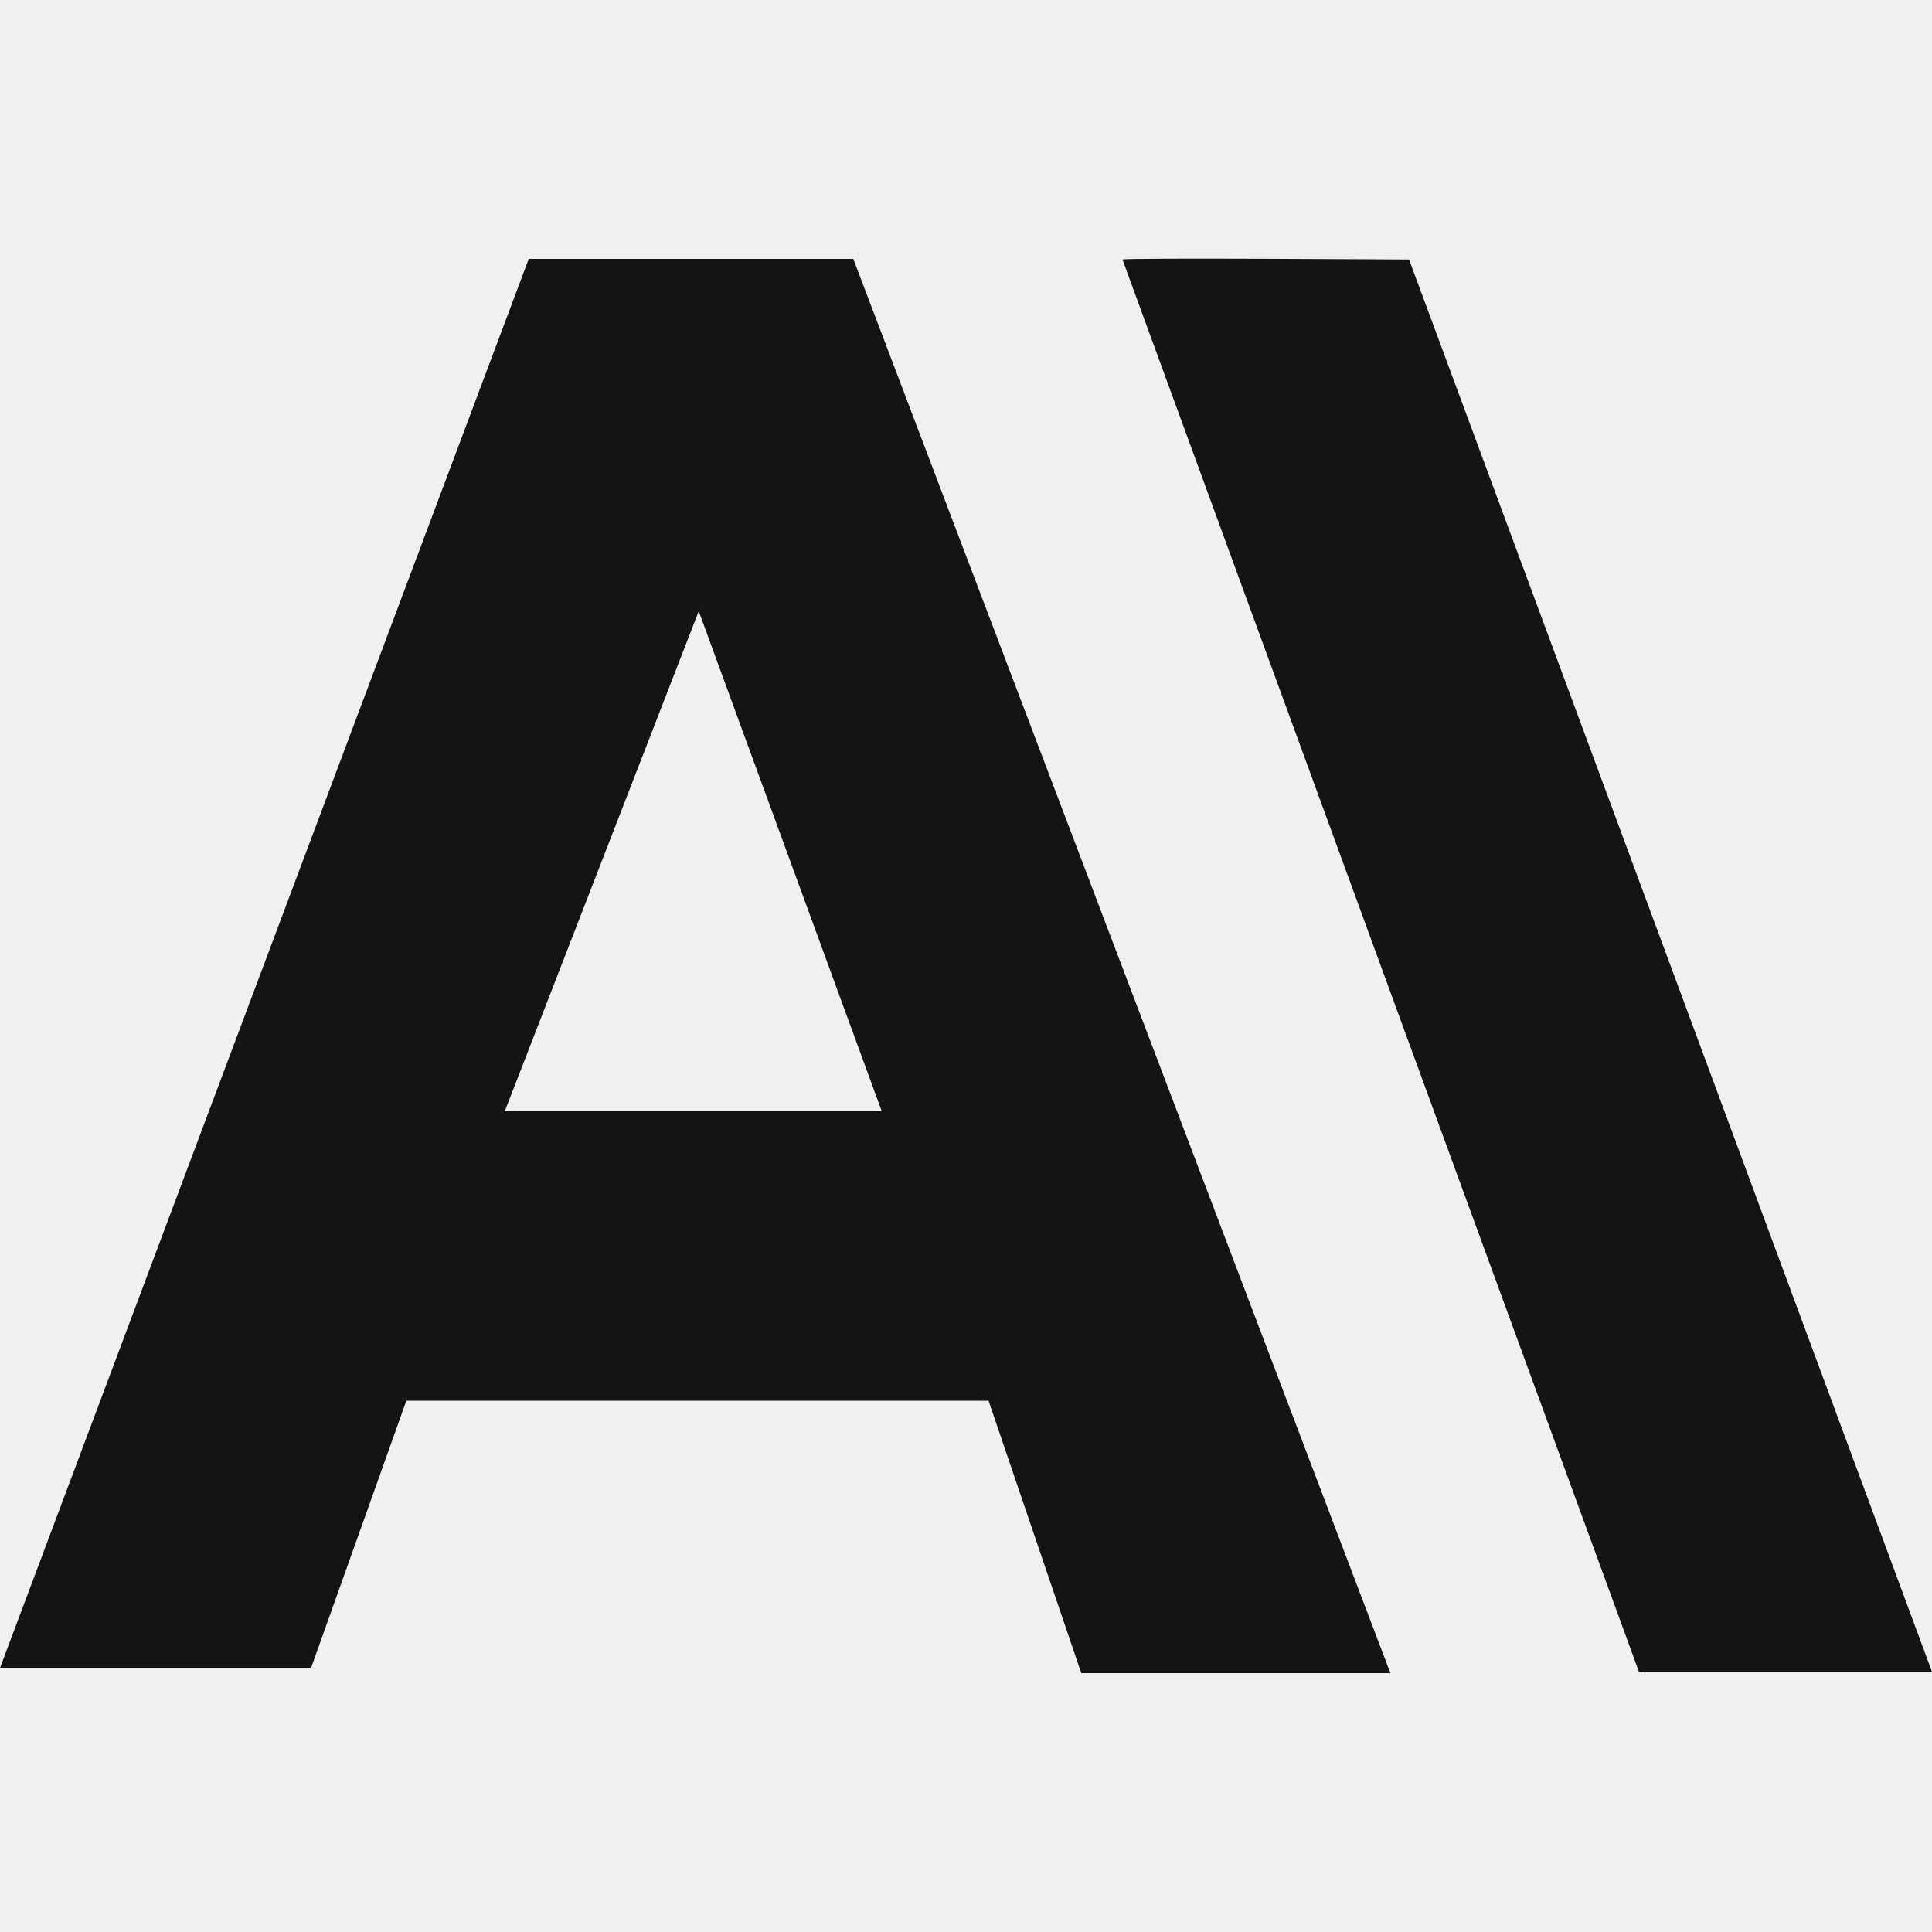
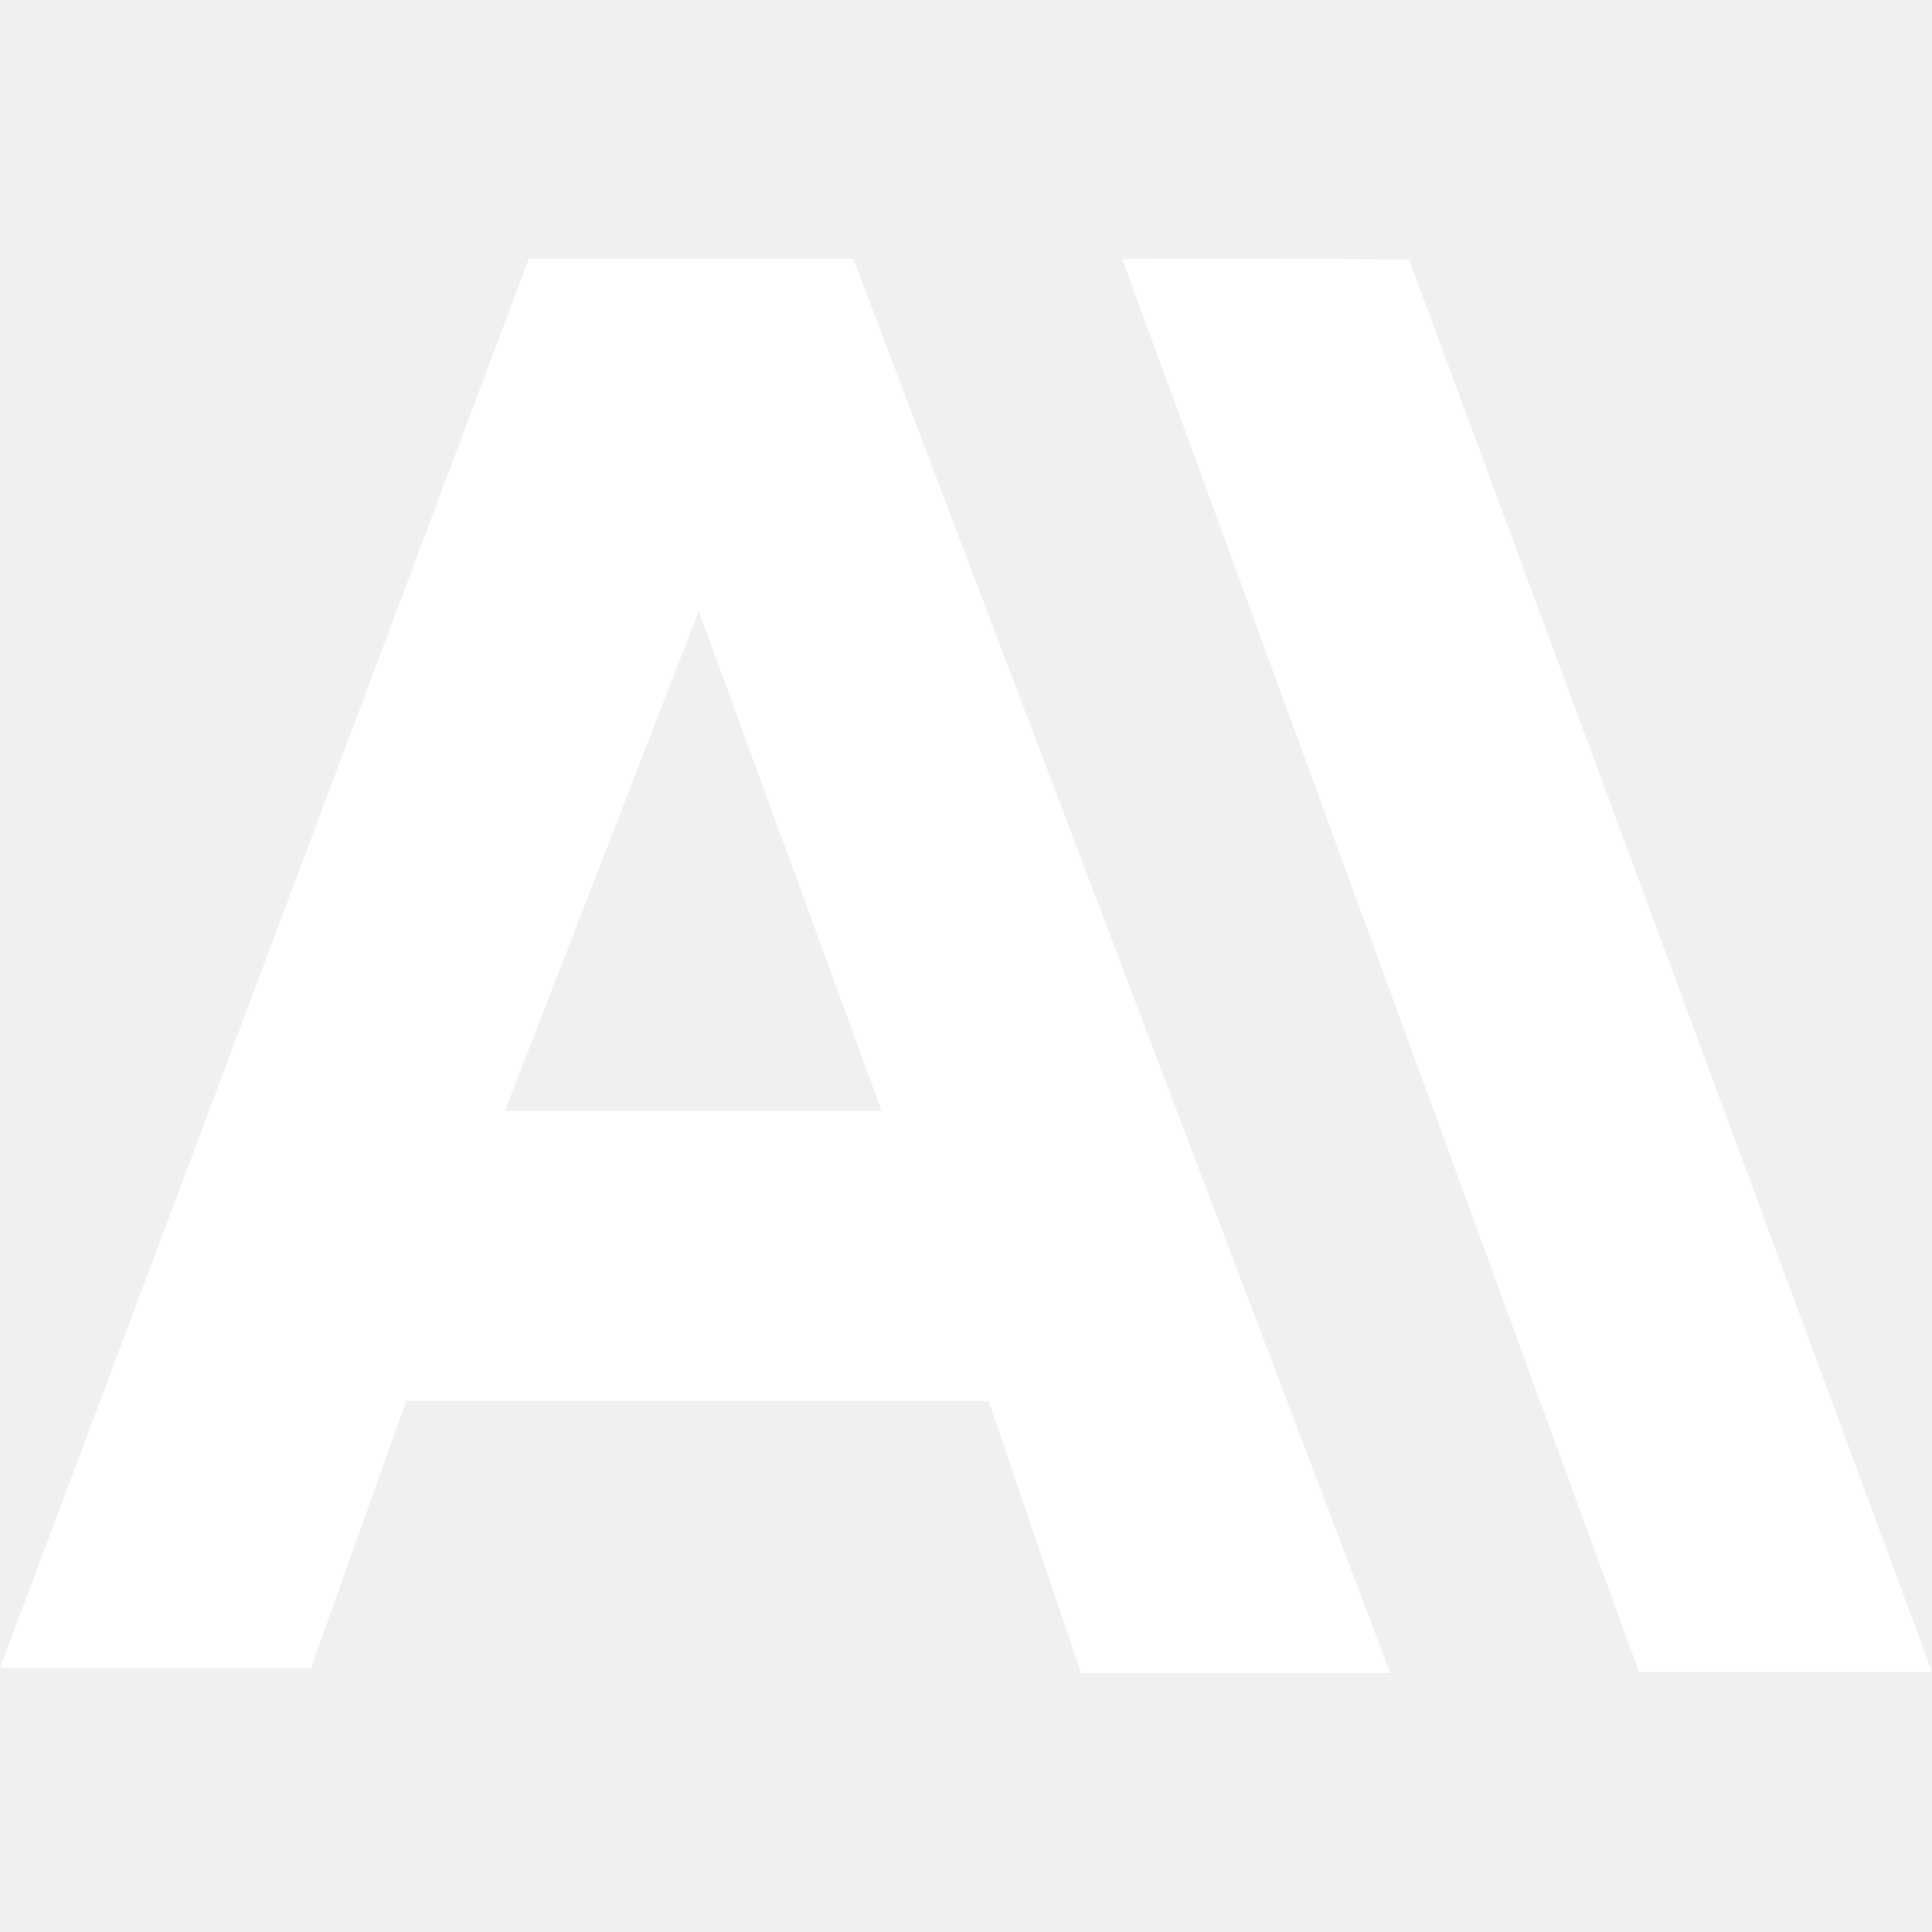
<svg xmlns="http://www.w3.org/2000/svg" xml:space="preserve" width="30px" height="30px" version="1.1" style="shape-rendering:geometricPrecision; text-rendering:geometricPrecision; image-rendering:optimizeQuality; fill-rule:evenodd; clip-rule:evenodd" viewBox="0 0 30 30">
  <defs>
    <style type="text/css">
   
-     .fil0 {fill:#141413;fill-rule:nonzero}
+     .fil0 {fill:white;fill-rule:nonzero}
   
  </style>
  </defs>
  <g id="Слой_x0020_1">
    <path class="fil0" d="M8.21 4.02l-8.21 21.88 4.83 0 1.48 -4.15 9.04 0 1.44 4.23 4.8 0 -8.34 -21.96 -5.04 0zm9.22 0.01l8.02 21.93 4.55 0 -8.12 -21.93c0,0 -4.42,-0.03 -4.45,0zm-6.58 5.46l2.84 7.76 -5.85 0 3.01 -7.76z" />
  </g>
</svg>
